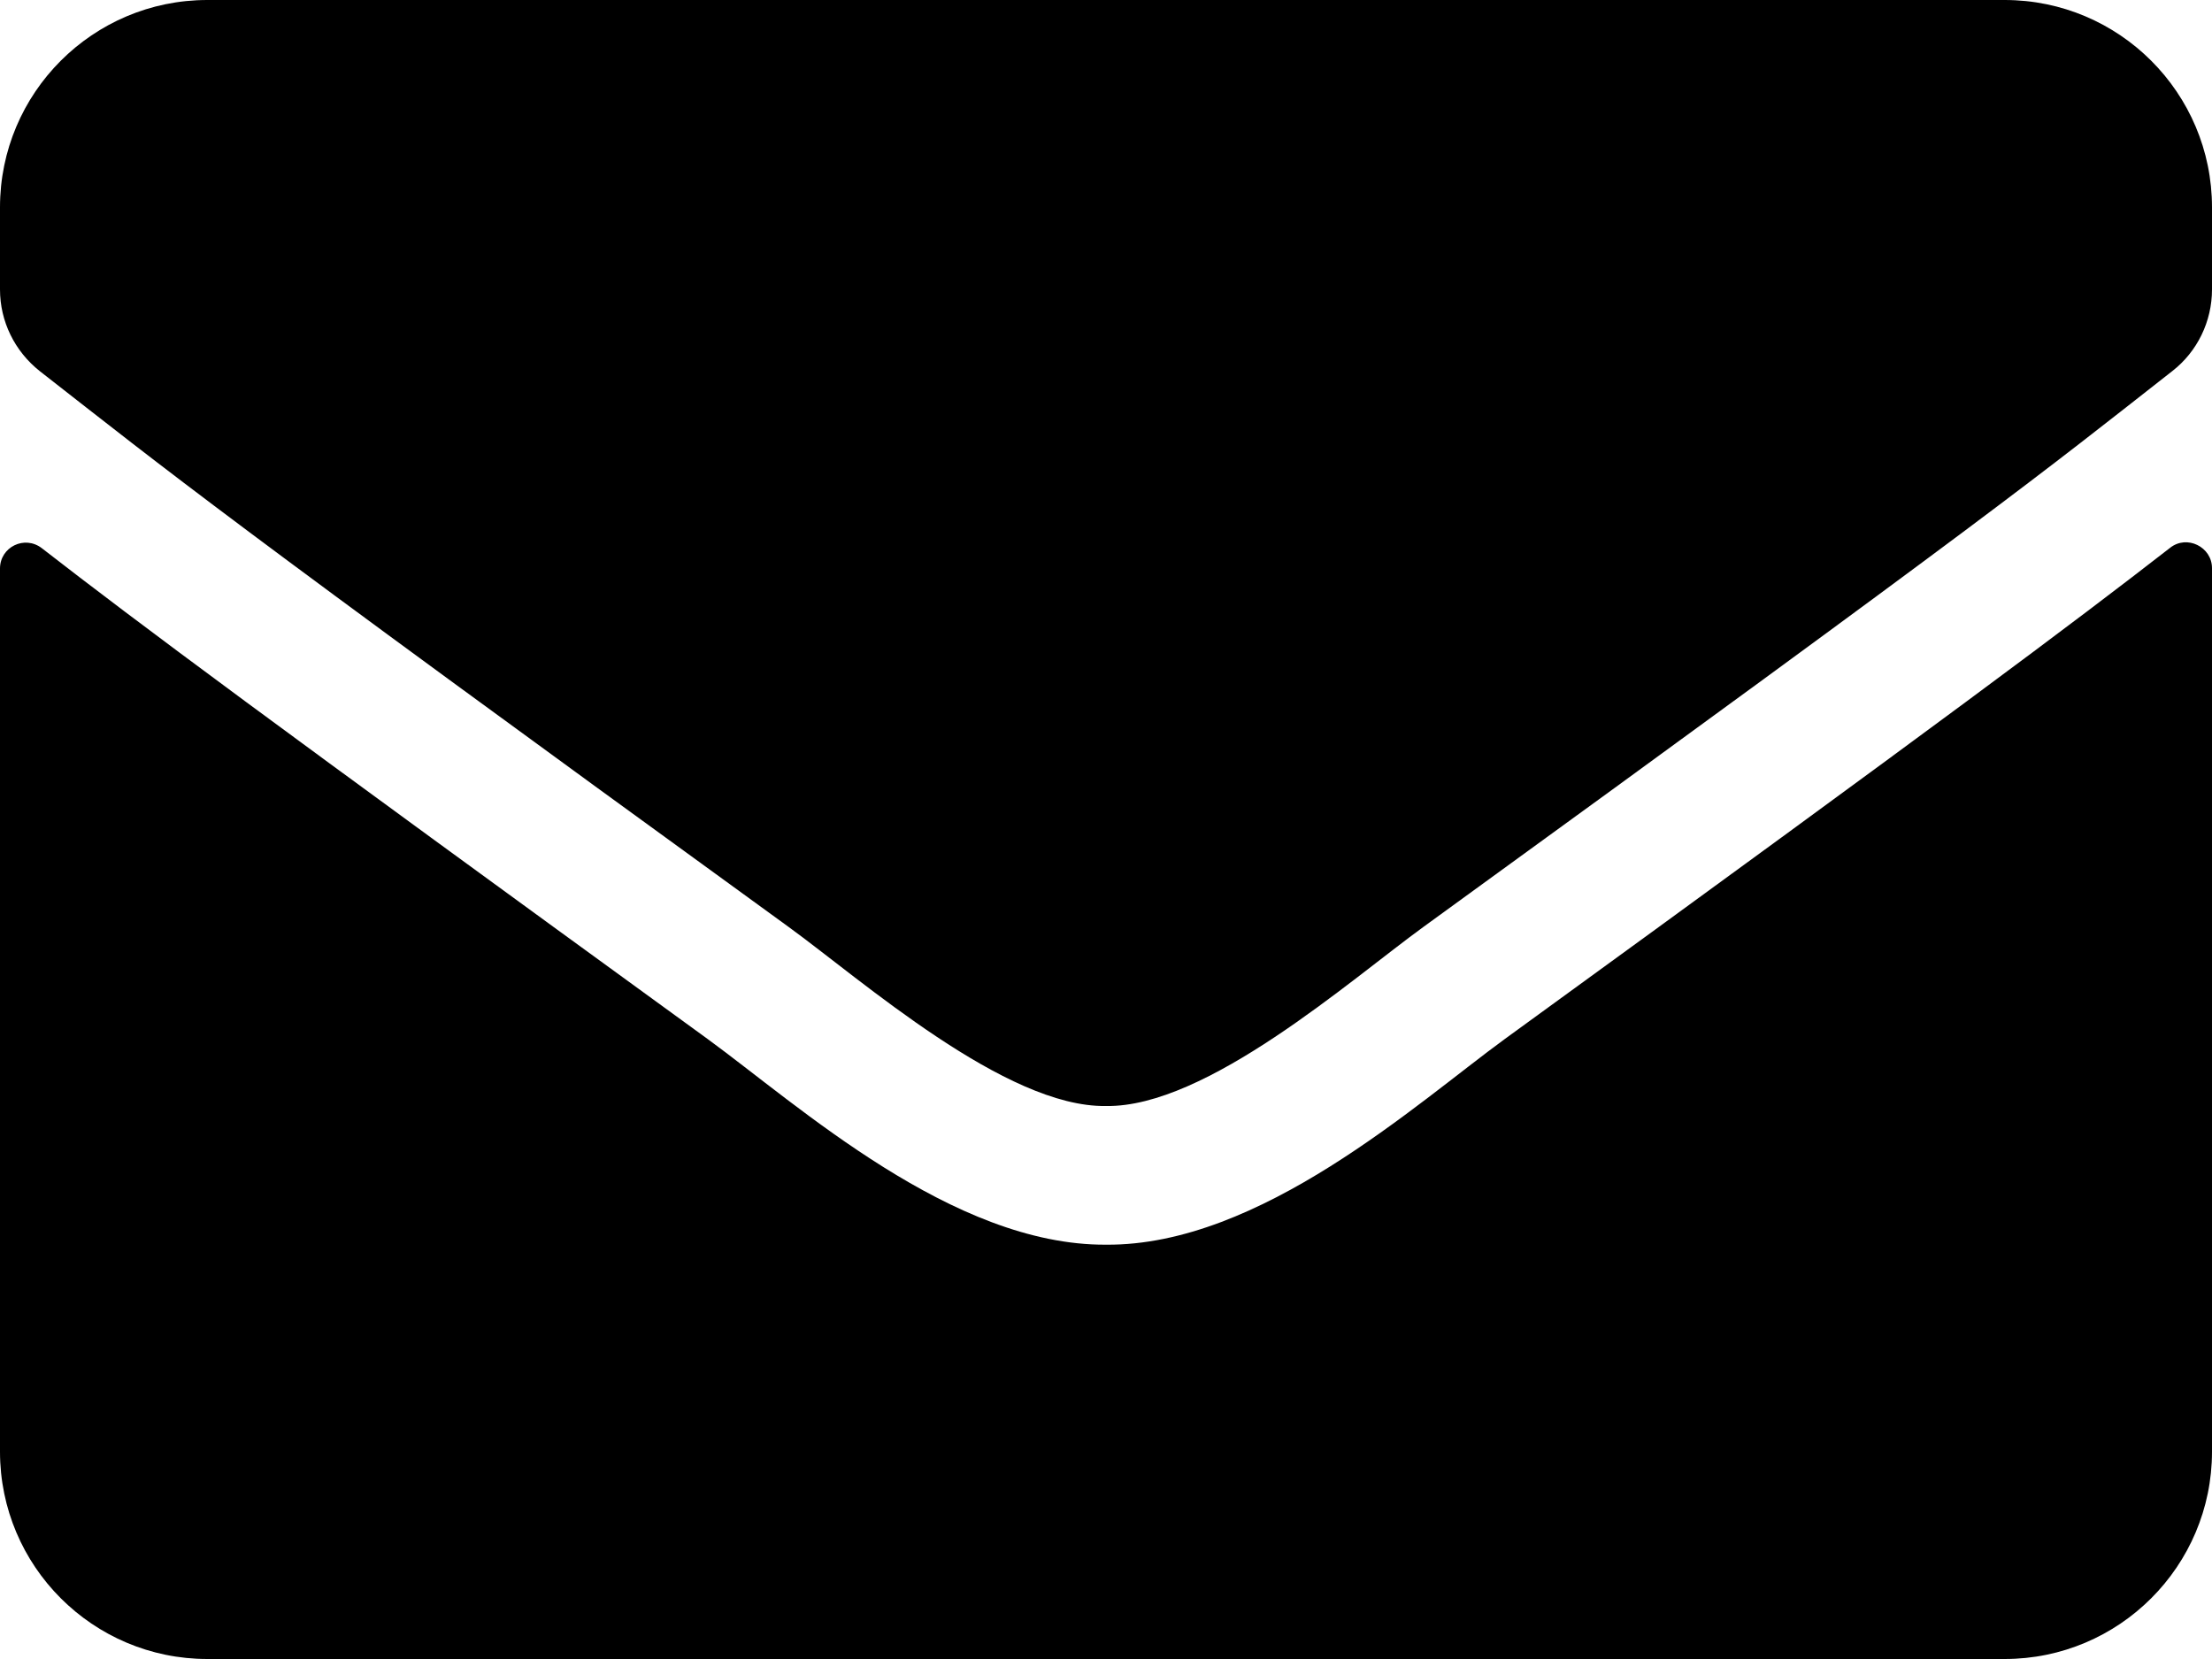
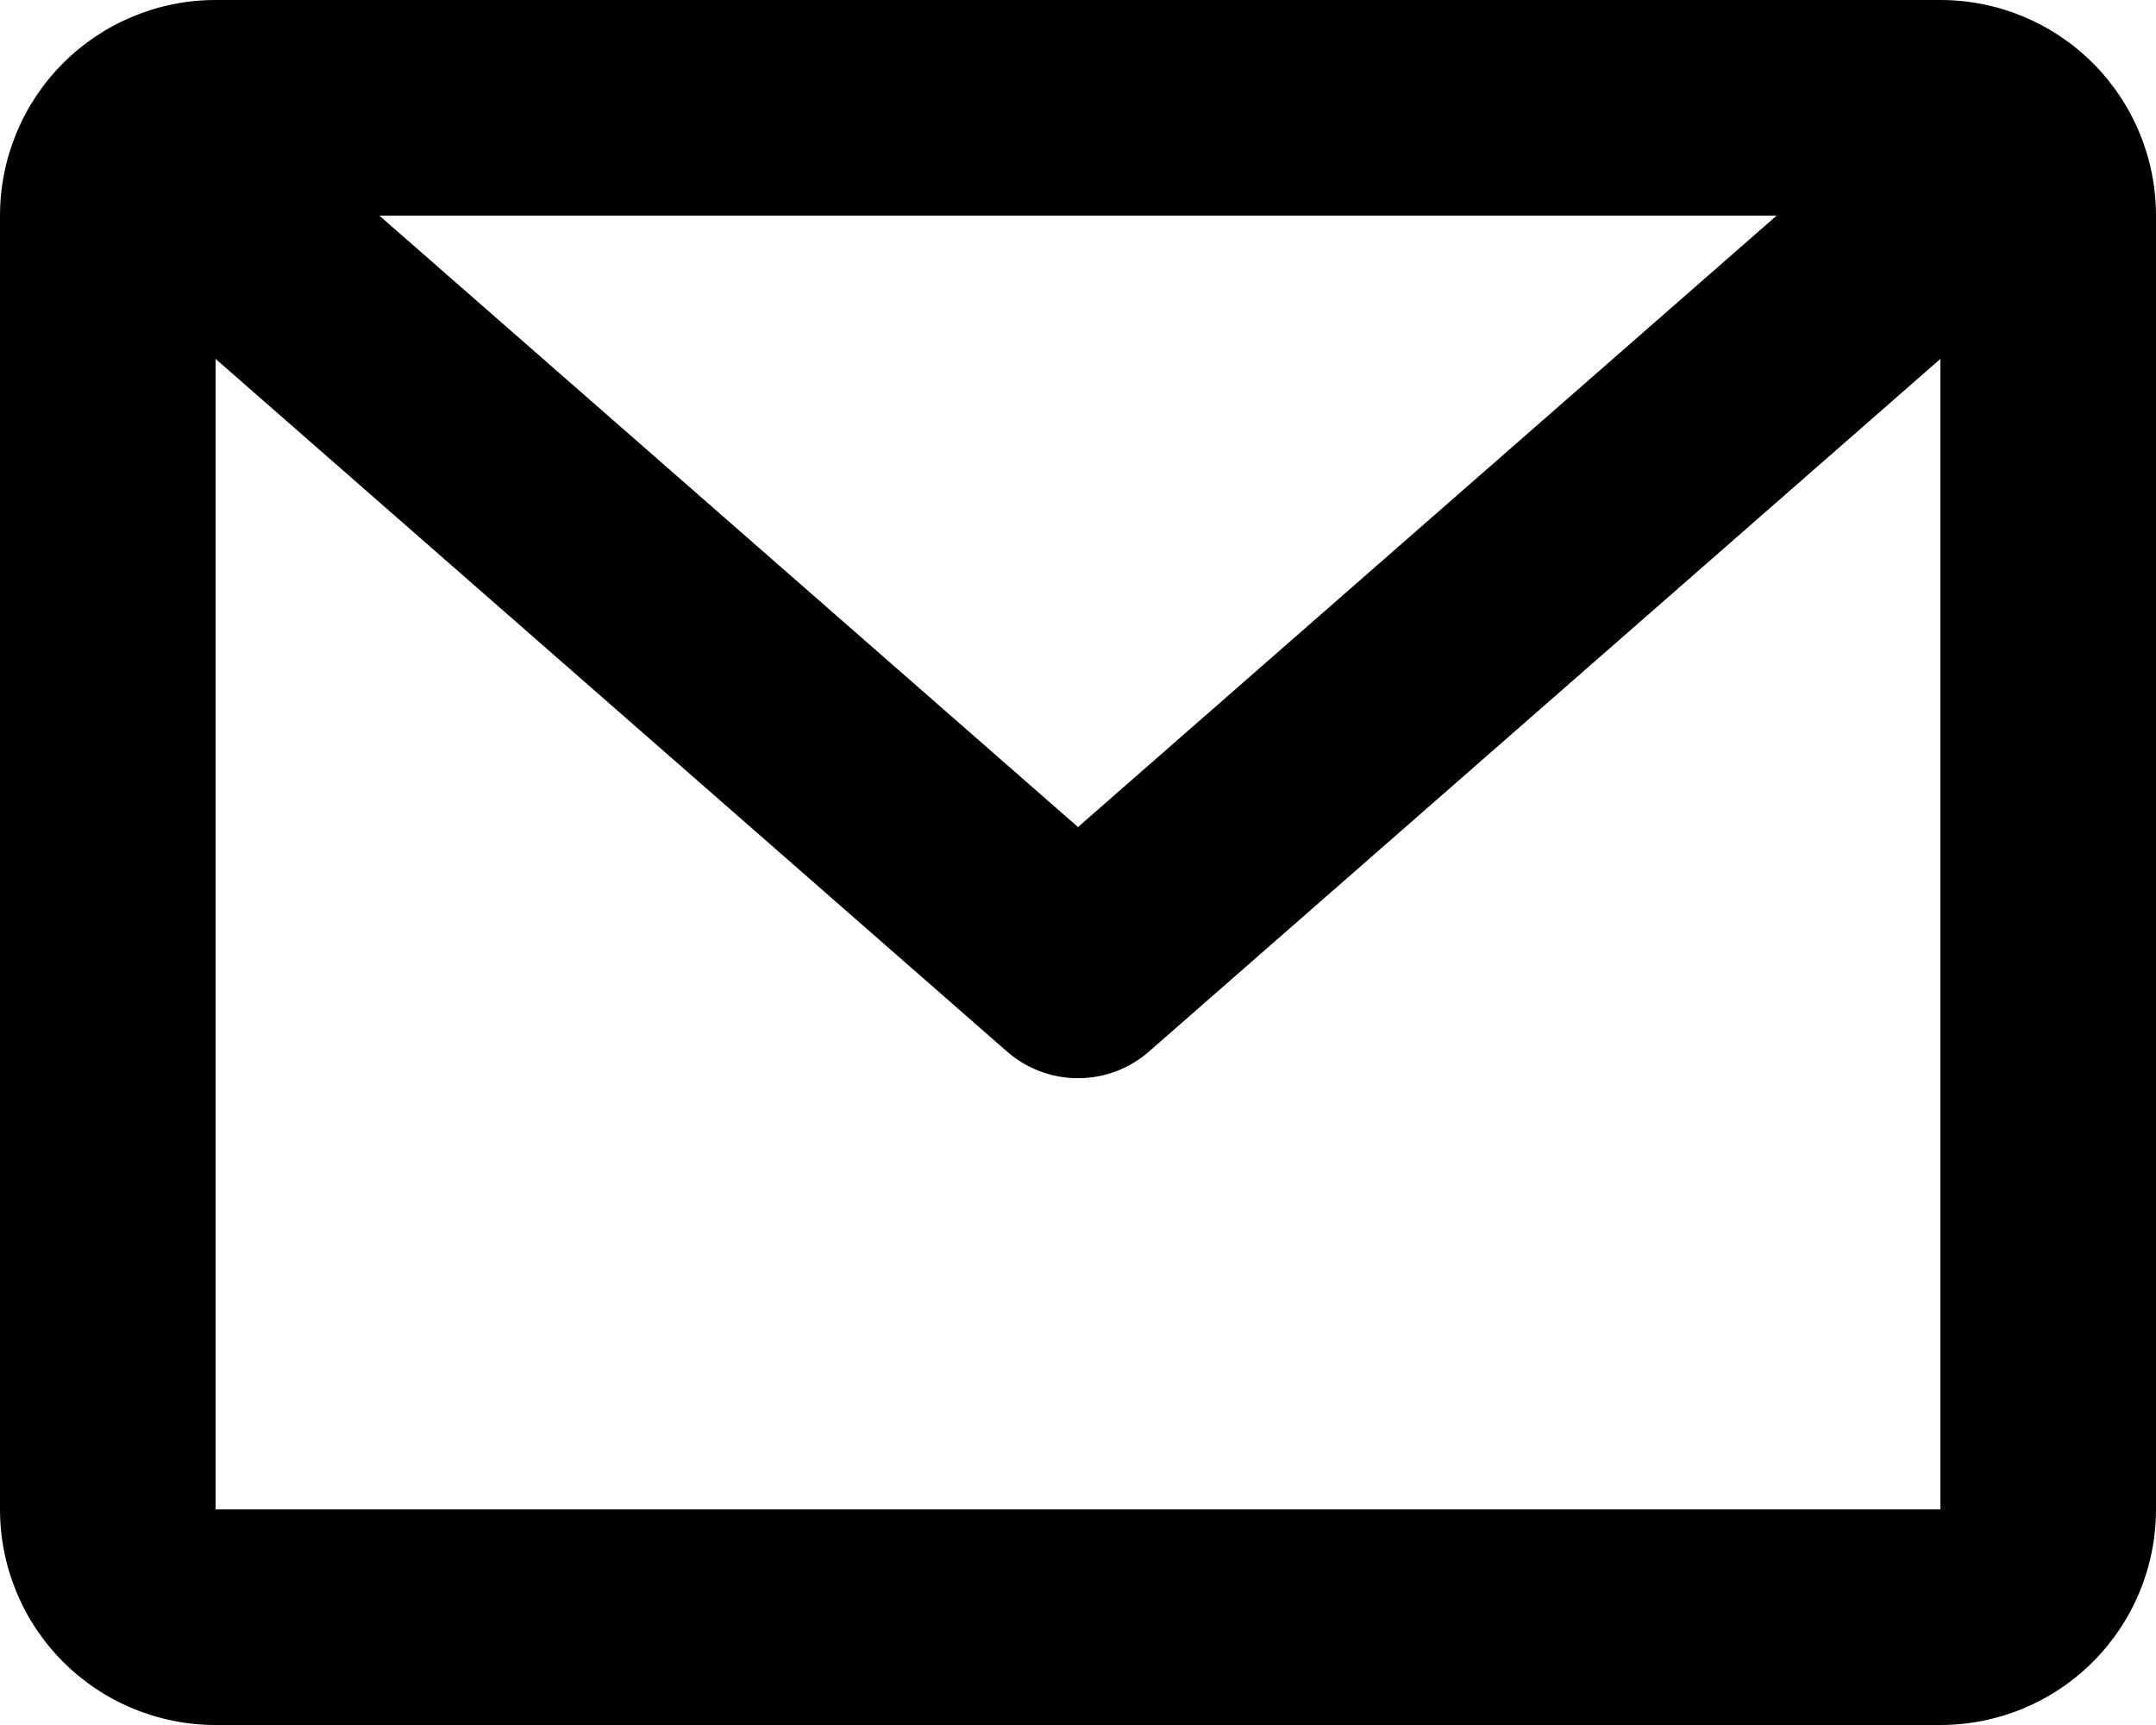
- <svg xmlns="http://www.w3.org/2000/svg" width="512" height="384" viewBox="0 0 512 384" fill="none">
-   <path d="M502.3 126.8C506.2 123.7 512 126.6 512 131.5V336C512 362.5 490.5 384 464 384H48C21.5 384 0 362.5 0 336V131.6C0 126.6 5.7 123.8 9.7 126.9C32.1 144.3 61.8 166.4 163.8 240.5C184.9 255.9 220.5 288.3 256 288.1C291.7 288.4 328 255.3 348.3 240.5C450.3 166.4 479.9 144.2 502.3 126.8ZM256 256C279.2 256.4 312.6 226.8 329.4 214.6C462.1 118.3 472.2 109.9 502.8 85.9C508.6 81.4 512 74.4 512 67V48C512 21.5 490.5 0 464 0H48C21.5 0 0 21.5 0 48V67C0 74.4 3.4 81.3 9.2 85.9C39.8 109.8 49.9 118.3 182.6 214.6C199.4 226.8 232.8 256.4 256 256Z" fill="black" />
+ <svg xmlns="http://www.w3.org/2000/svg" width="25" height="20" viewBox="0 0 25 20" fill="none">
+   <path d="M0 2.5C0 1.837 0.263 1.201 0.732 0.732C1.201 0.263 1.837 0 2.5 0H22.5C23.163 0 23.799 0.263 24.268 0.732C24.737 1.201 25 1.837 25 2.5V17.5C25 18.163 24.737 18.799 24.268 19.268C23.799 19.737 23.163 20 22.5 20H2.5C1.837 20 1.201 19.737 0.732 19.268C0.263 18.799 0 18.163 0 17.5V2.5ZM4.399 2.5L12.5 9.589L20.601 2.5H4.399ZM22.5 4.161L13.324 12.191C13.096 12.391 12.803 12.501 12.5 12.501C12.197 12.501 11.904 12.391 11.676 12.191L2.5 4.161V17.5H22.5V4.161Z" fill="black" />
</svg>
